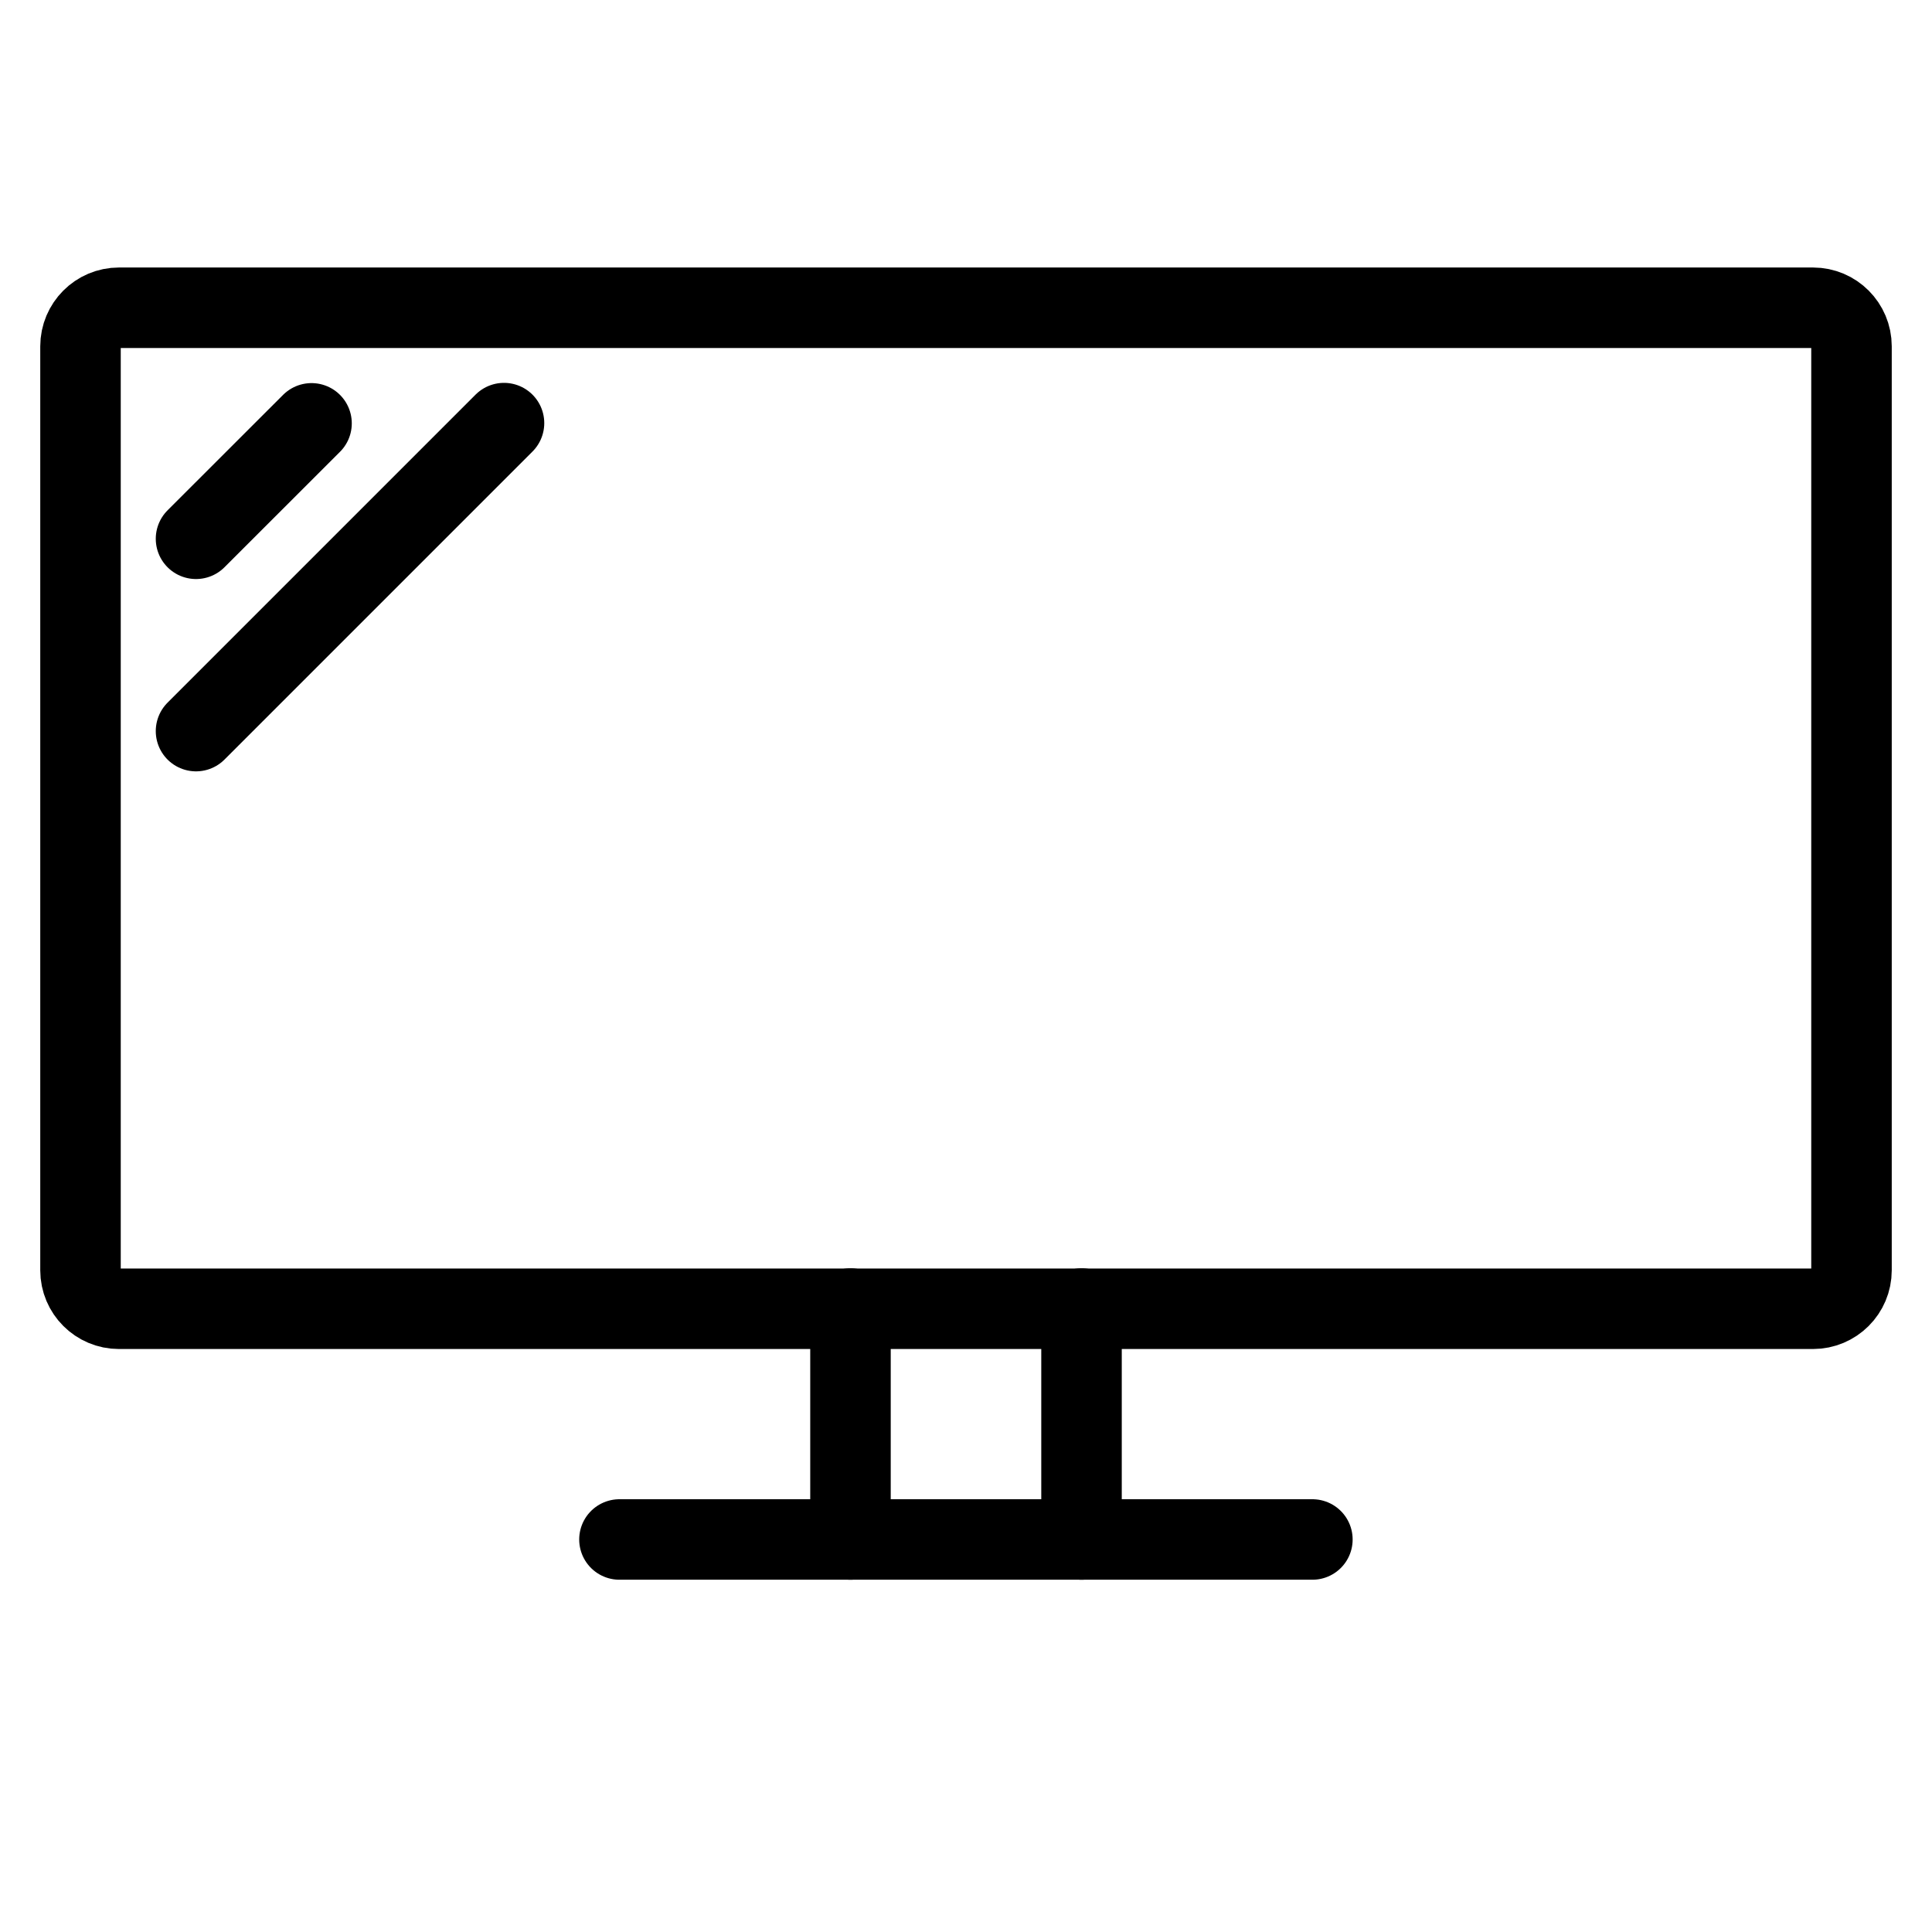
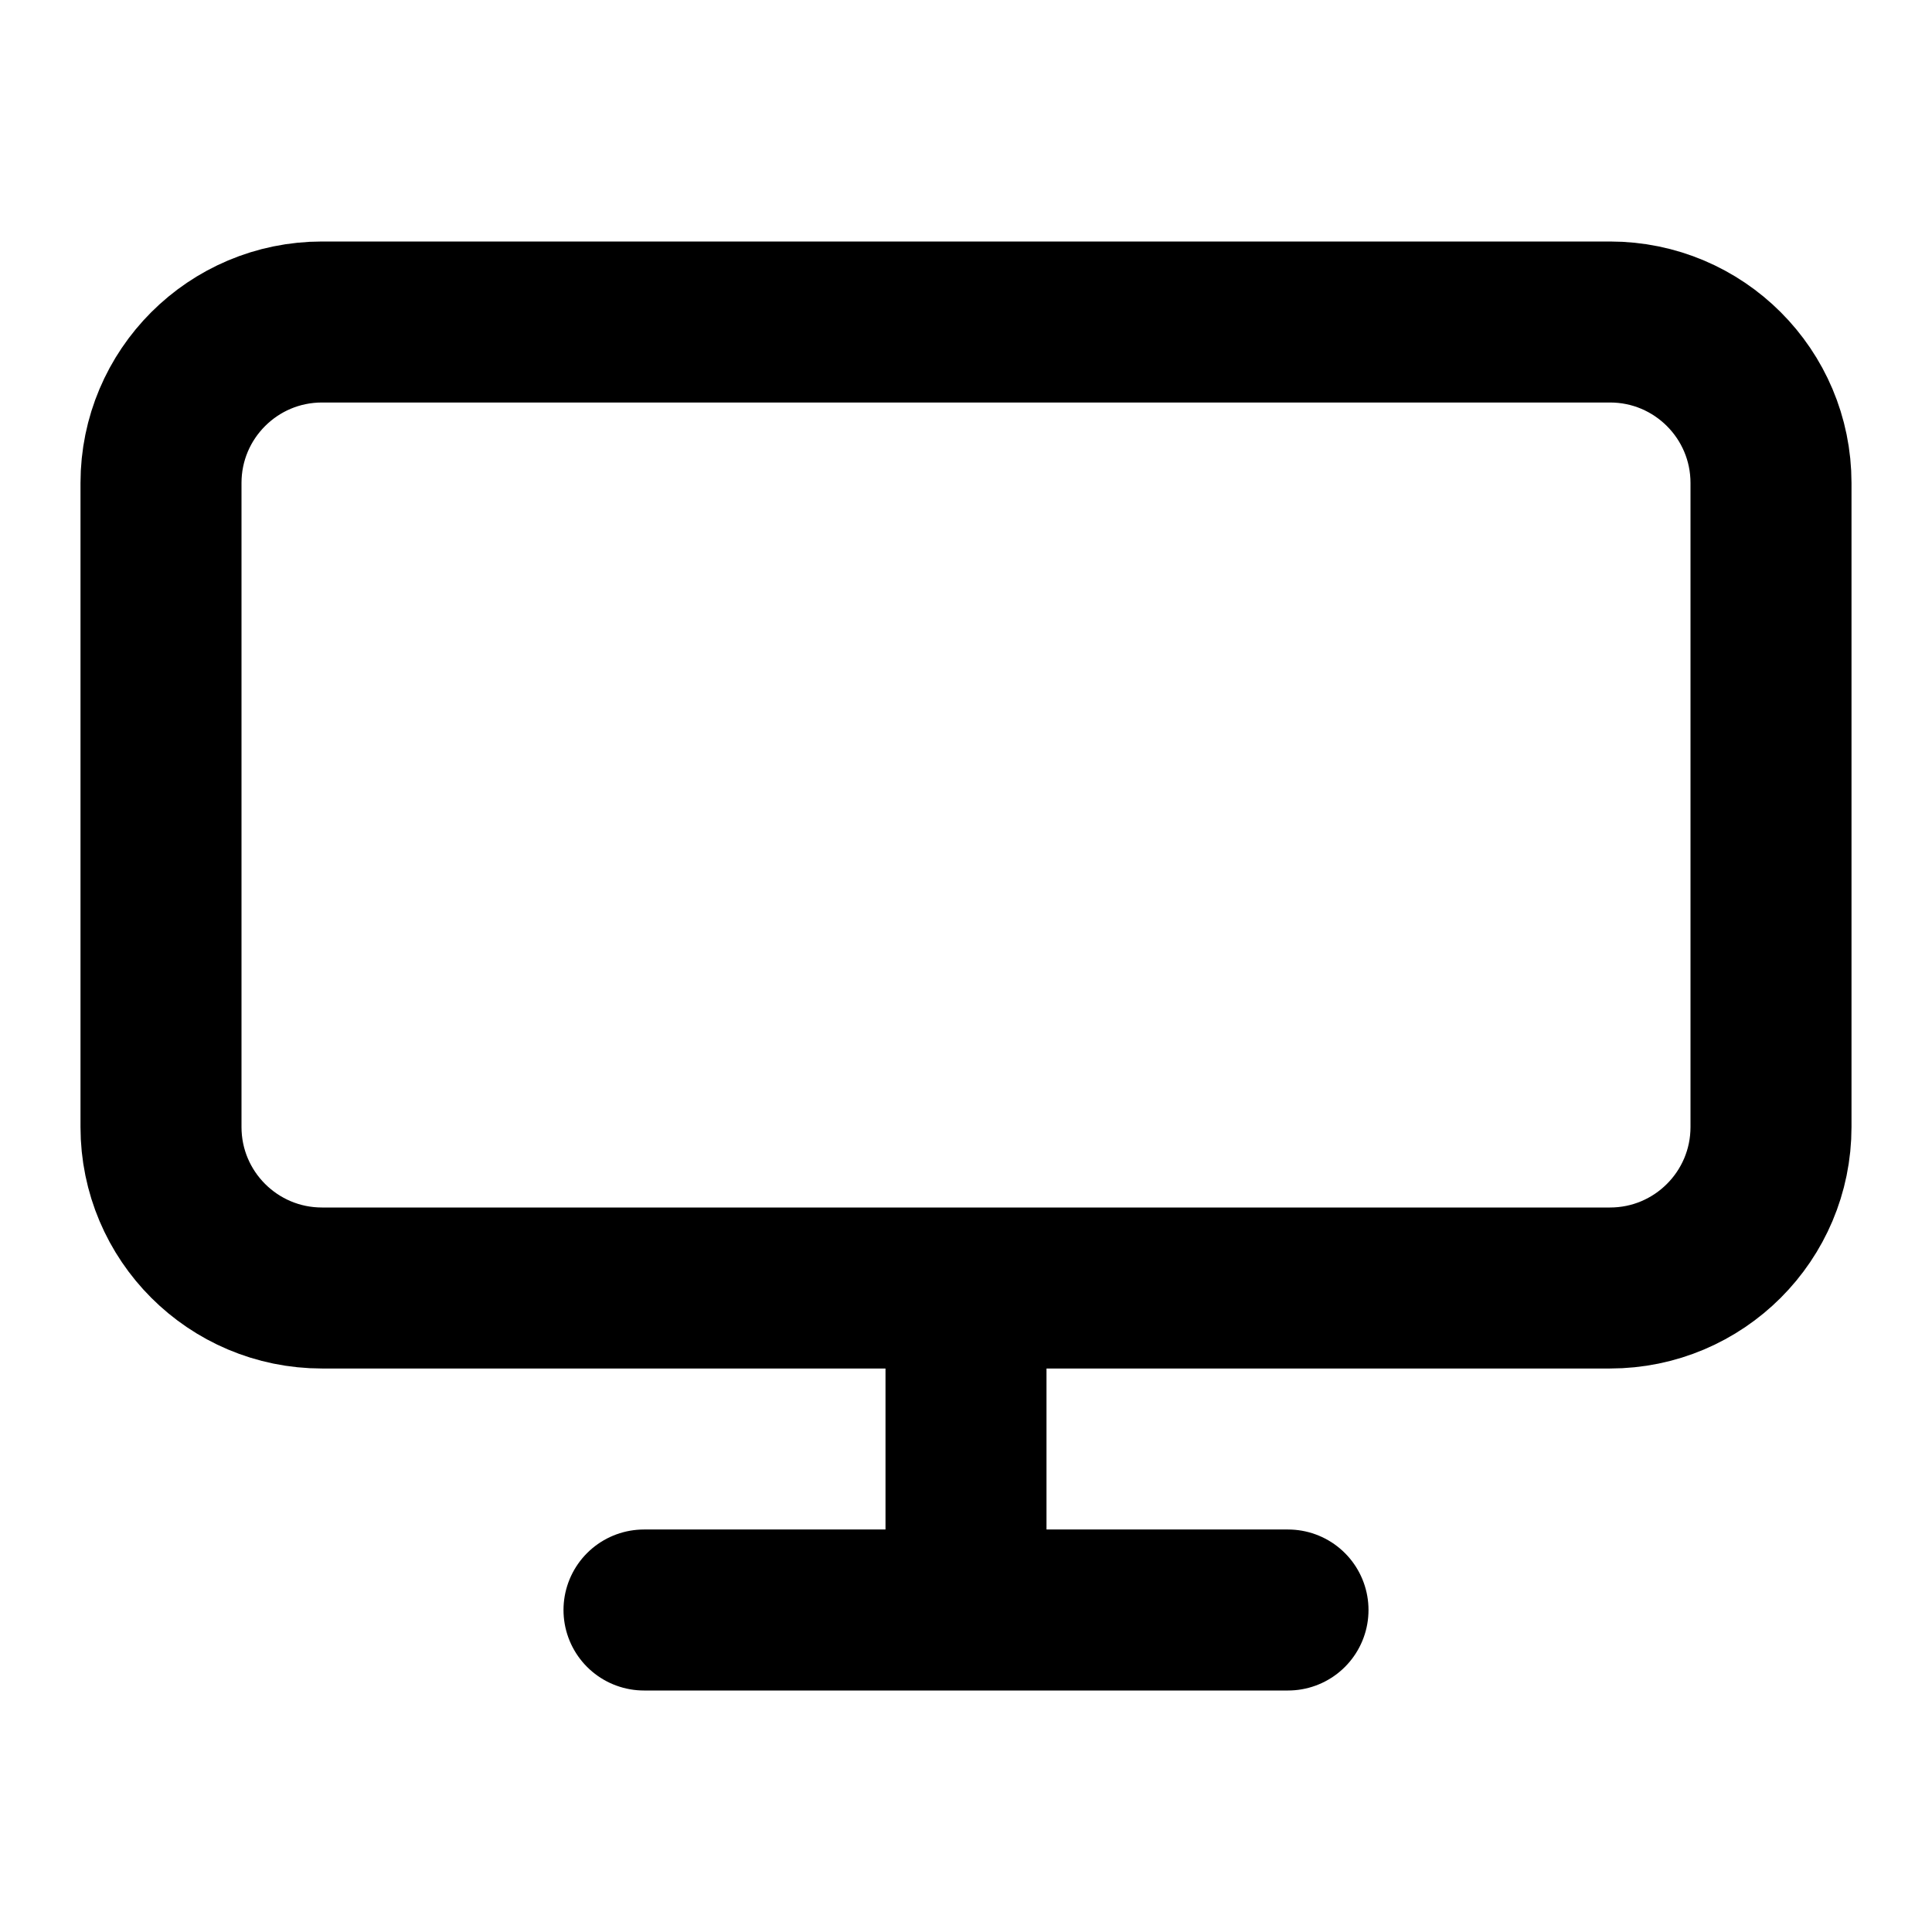
<svg xmlns="http://www.w3.org/2000/svg" fill="none" viewBox="0 0 24 24">
-   <path d="M22.522 16.258H1.478C1.214 16.258 1 16.044 1 15.78V4.302C1 4.038 1.214 3.823 1.478 3.823H22.522C22.786 3.823 23 4.038 23 4.302V15.78C23 16.044 22.786 16.258 22.522 16.258Z" stroke="currentColor" stroke-linecap="round" stroke-linejoin="round" stroke-width="1" />
-   <path d="M10.565 19.124V16.255" stroke="currentColor" stroke-linecap="round" stroke-linejoin="round" stroke-width="1" />
-   <path d="M13.435 16.255V19.124" stroke="currentColor" stroke-linecap="round" stroke-linejoin="round" stroke-width="1" />
-   <path d="M7.695 19.124H16.303" stroke="currentColor" stroke-linecap="round" stroke-linejoin="round" stroke-width="1" />
-   <path d="M3.87 5.259L2.435 6.693" stroke="currentColor" stroke-linecap="round" stroke-linejoin="round" stroke-width="1" />
-   <path d="M6.261 5.256L2.435 9.082" stroke="currentColor" stroke-linecap="round" stroke-linejoin="round" stroke-width="1" />
+   <path stroke="currentColor" stroke-linecap="round" stroke-linejoin="round" stroke-width="2" d="M8 20h8m-4-4v4M4 4h16a2 2 0 0 1 2 2v8a2 2 0 0 1-2 2H4a2 2 0 0 1-2-2V6a2 2 0 0 1 2-2Z" />
</svg>
